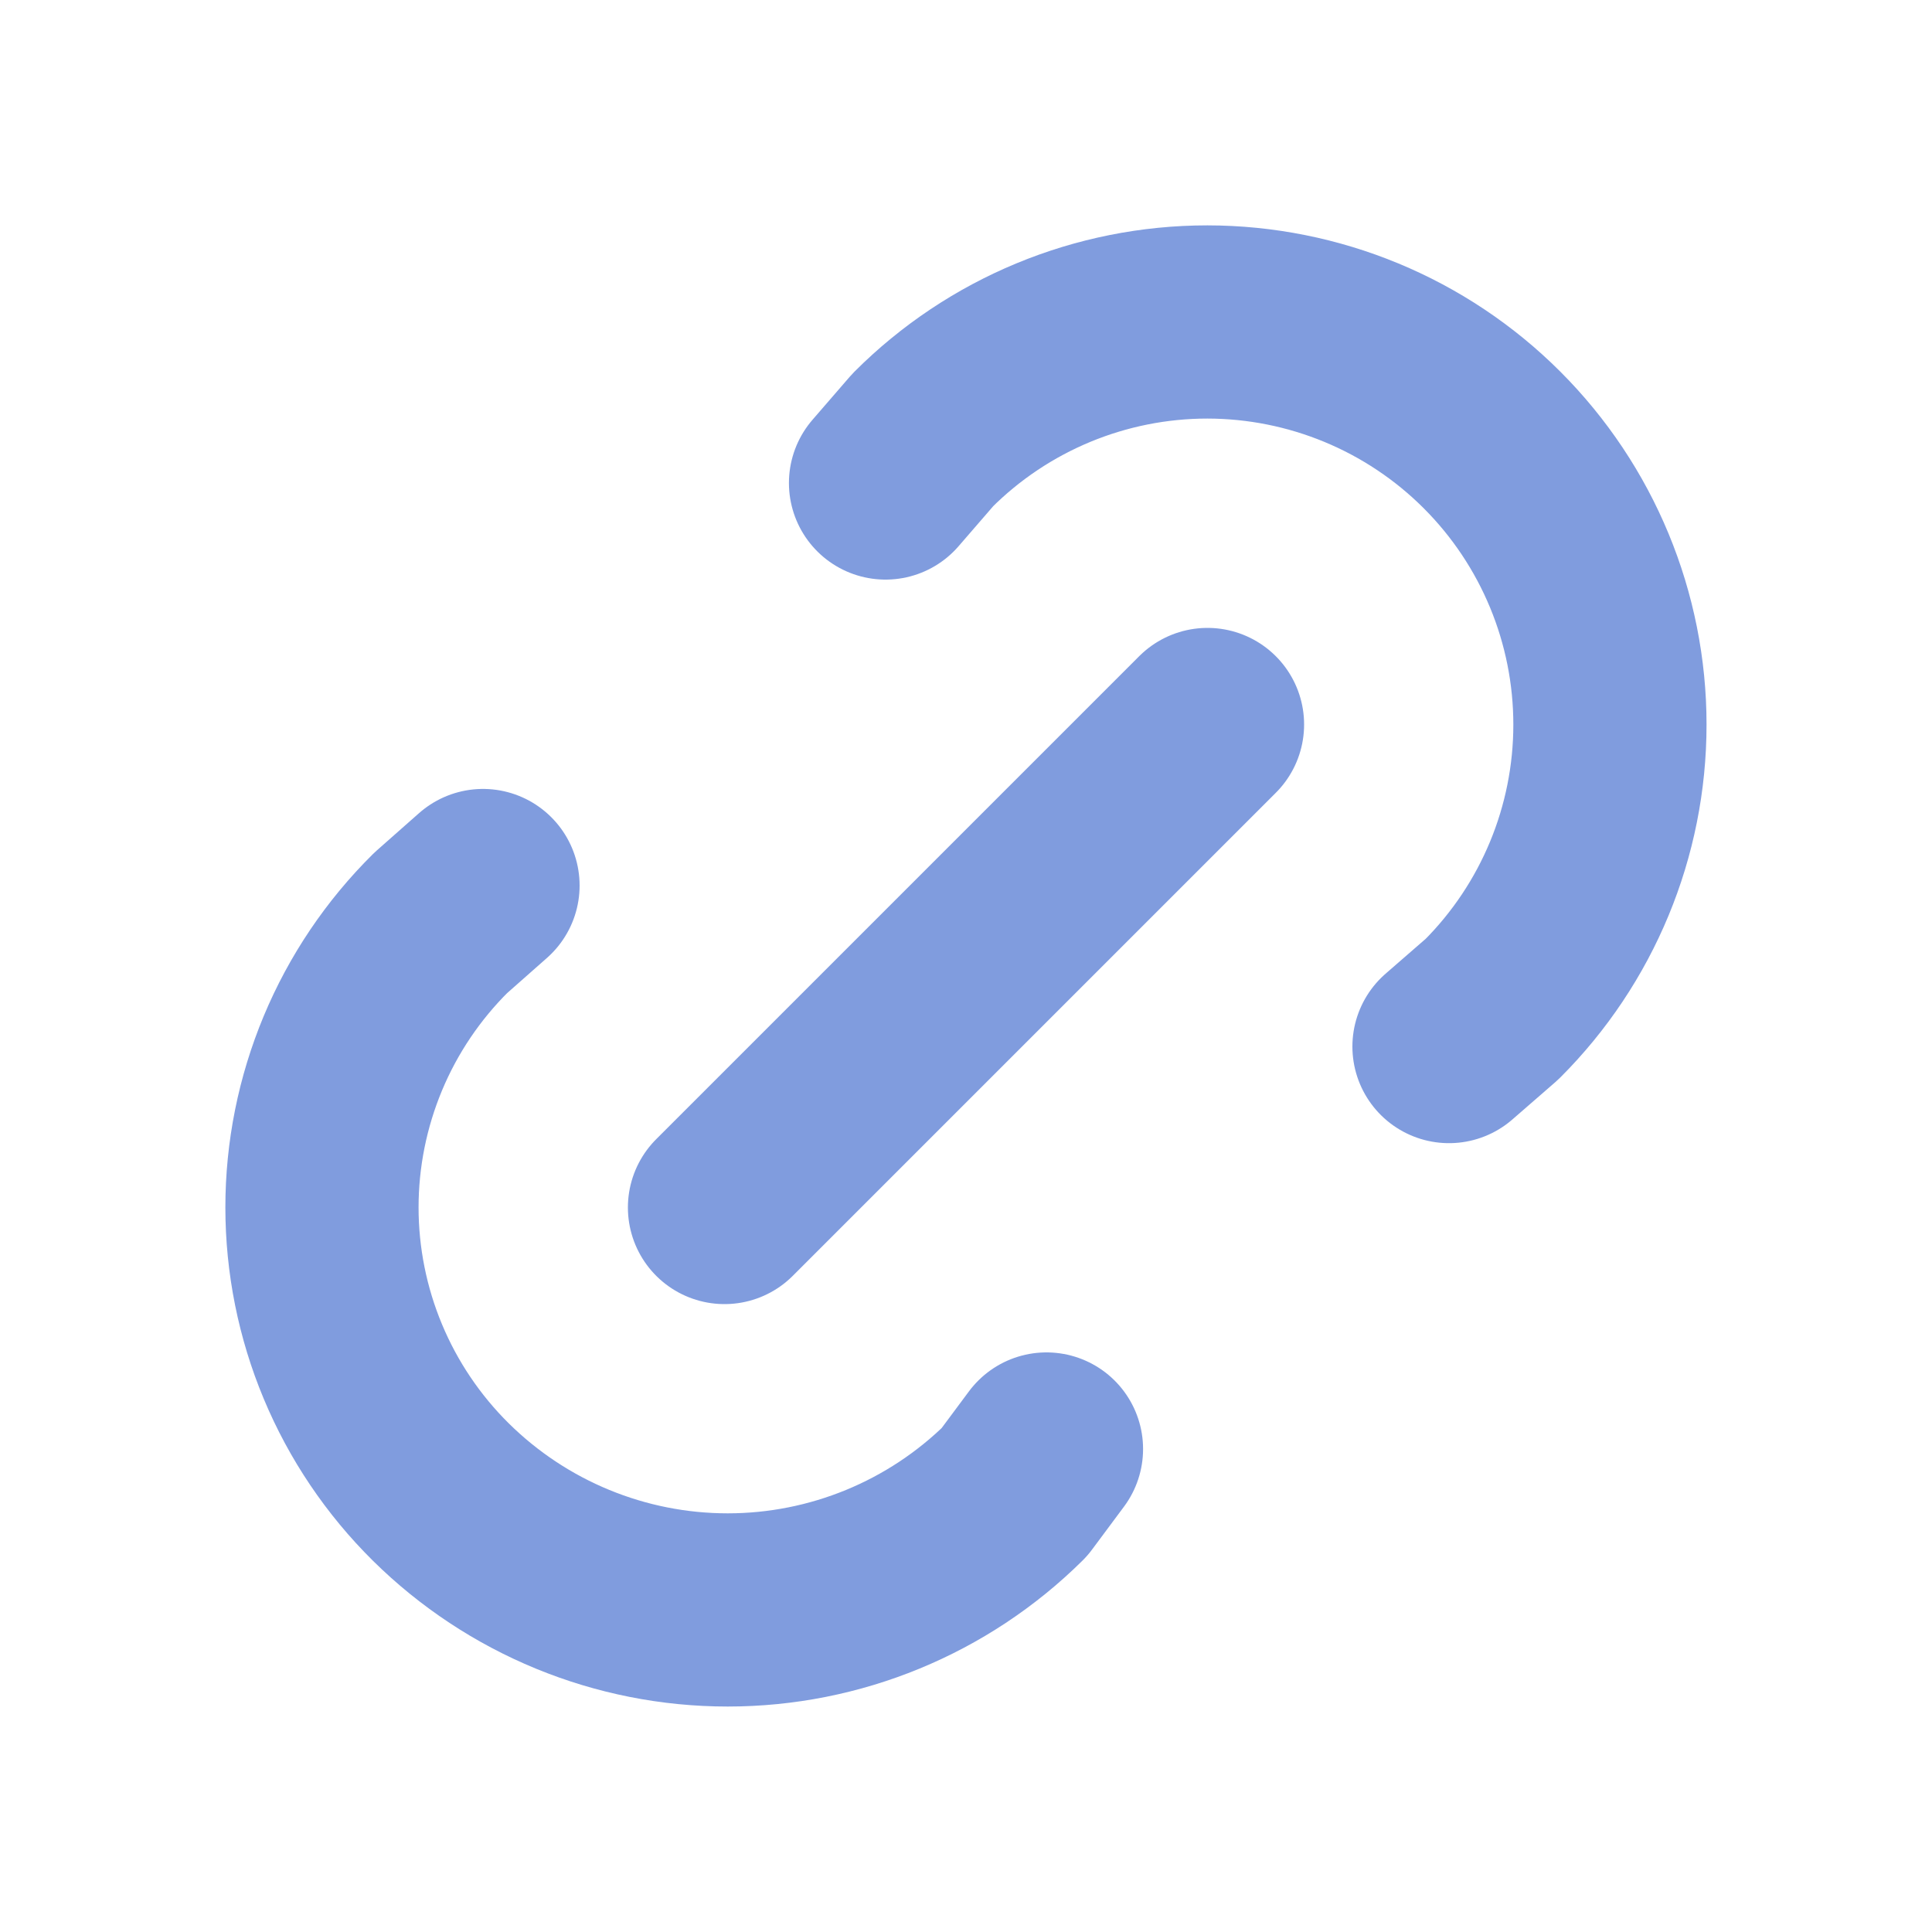
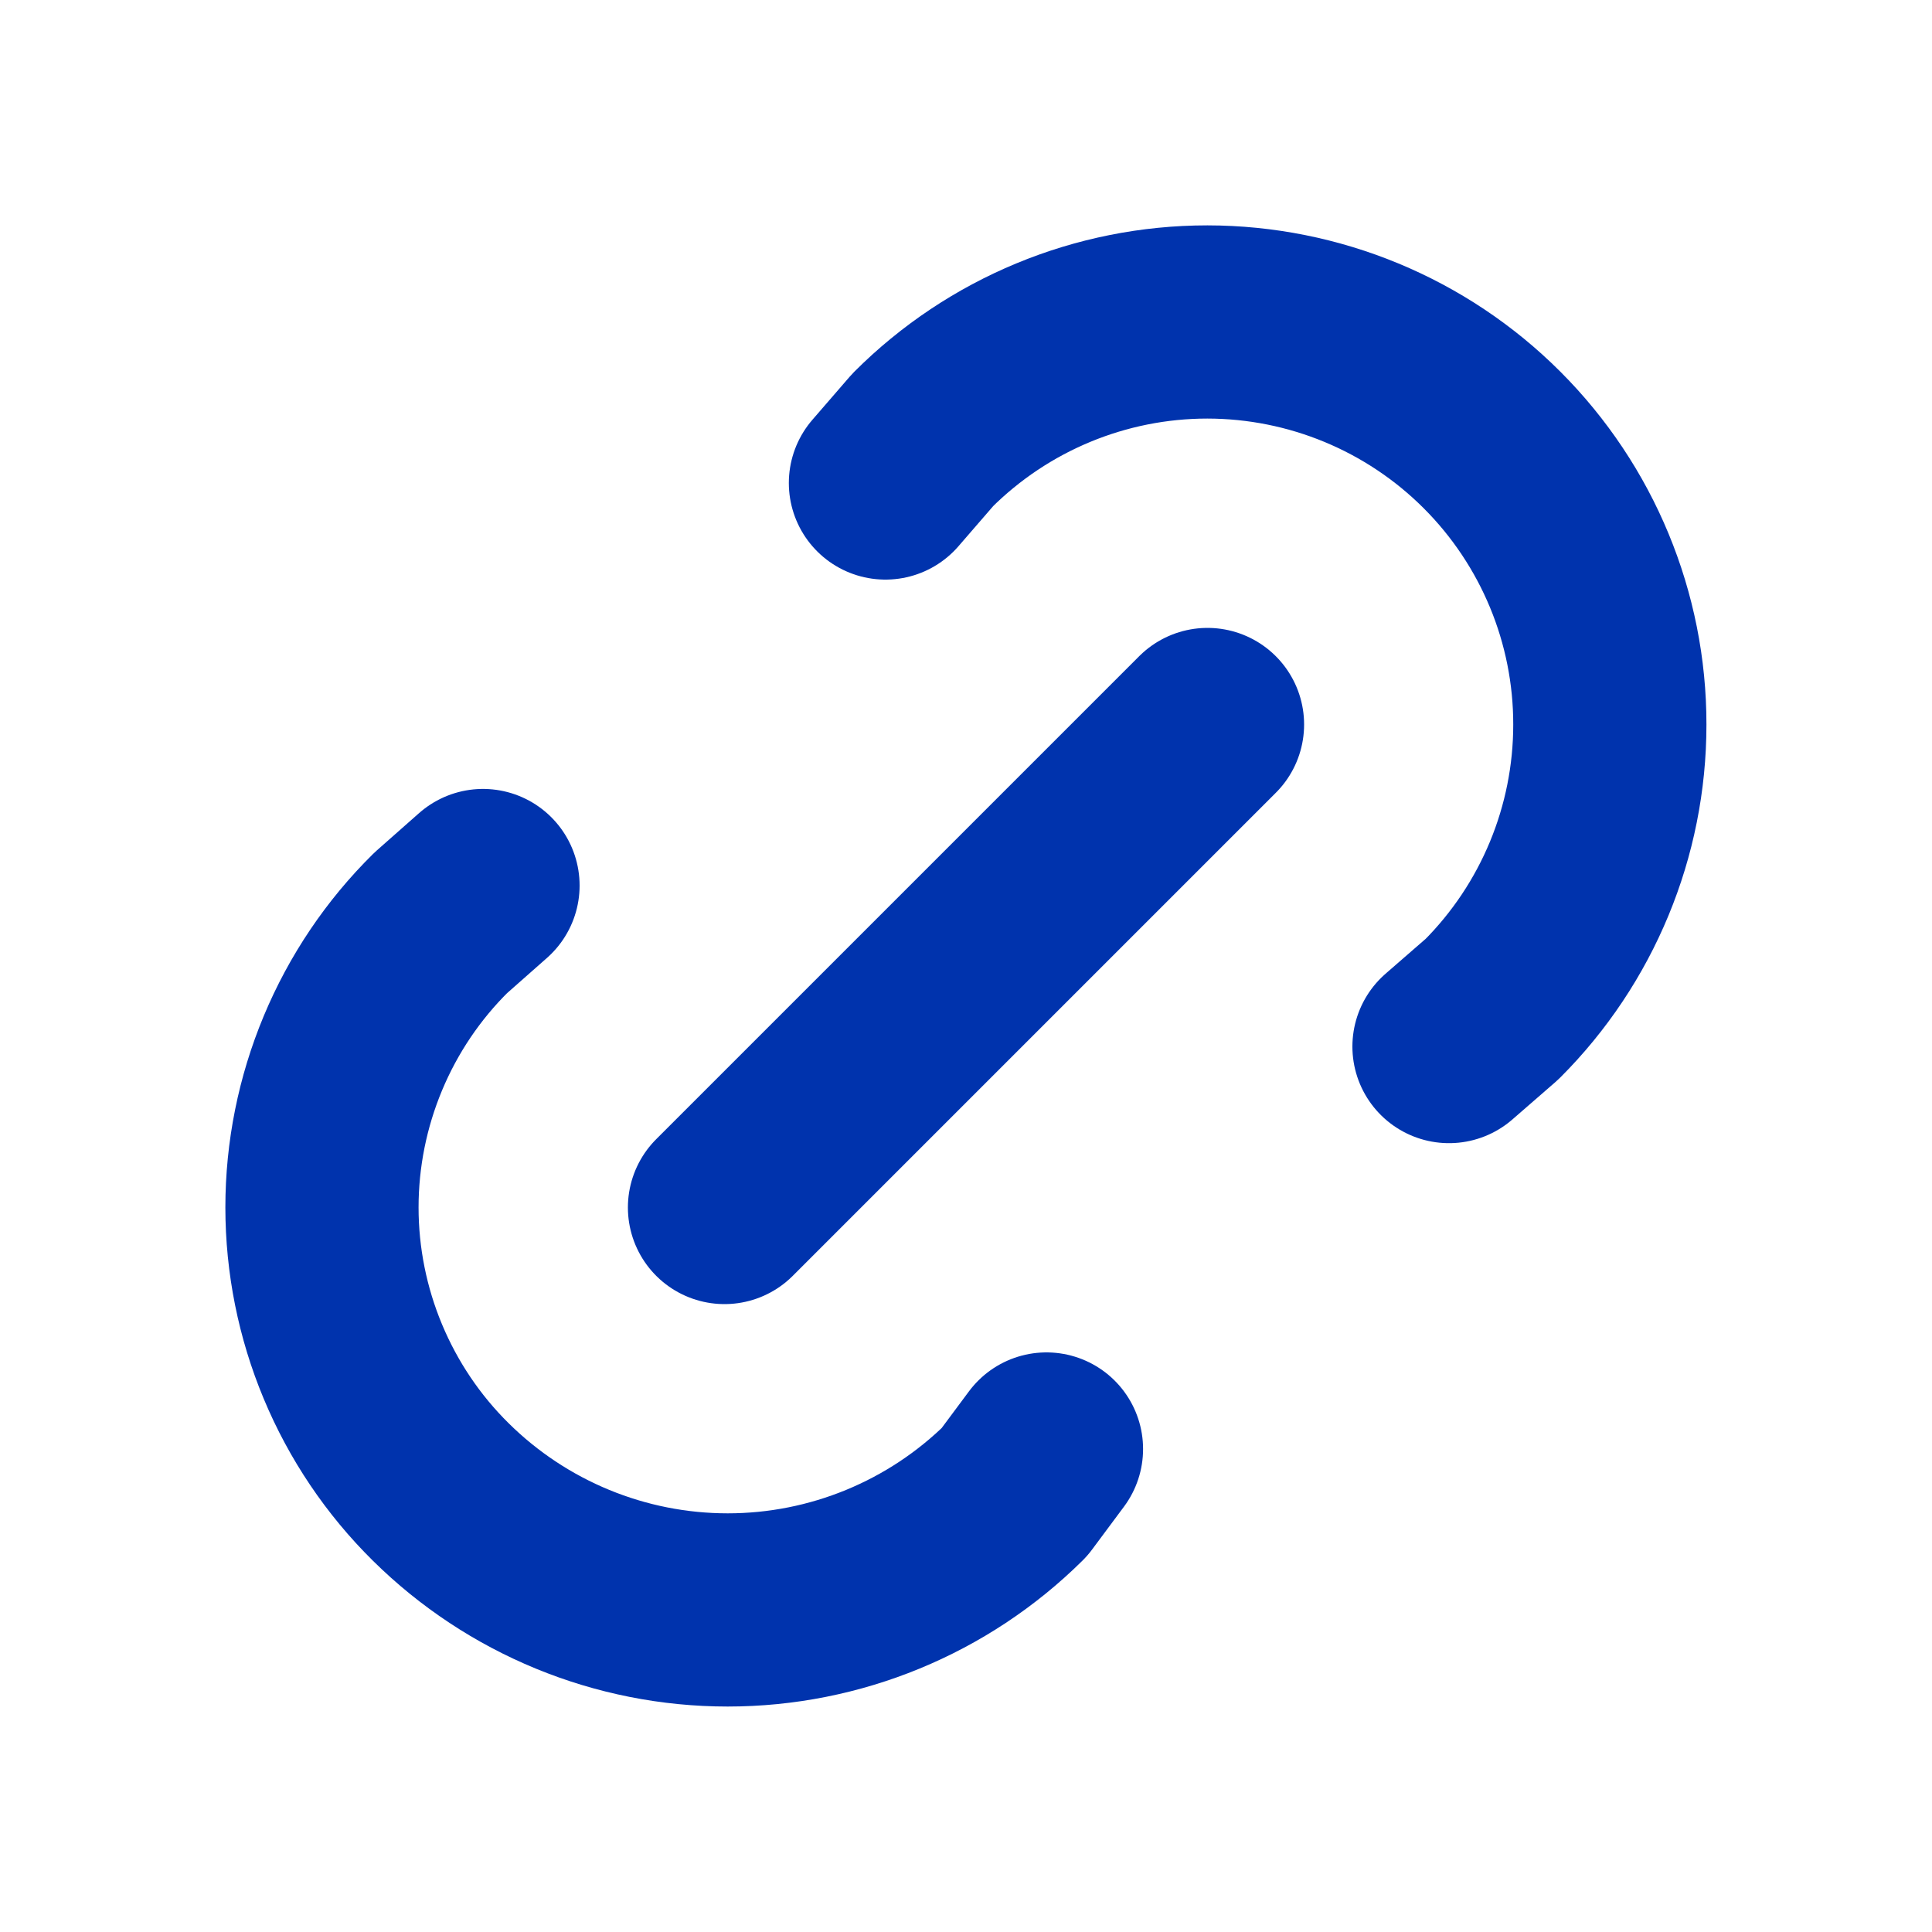
<svg xmlns="http://www.w3.org/2000/svg" width="20" height="20" viewBox="0 0 20 20" fill="none">
-   <path d="M7.5 12.5L12.5 7.5M9.167 5L9.553 4.554C10.334 3.772 11.394 3.333 12.499 3.333C13.604 3.334 14.664 3.773 15.445 4.554C16.227 5.336 16.666 6.396 16.666 7.501C16.666 8.606 16.227 9.666 15.445 10.447L15 10.834M10.833 15L10.502 15.445C9.712 16.227 8.645 16.666 7.533 16.666C6.421 16.666 5.354 16.227 4.563 15.445C4.174 15.06 3.864 14.601 3.653 14.095C3.442 13.59 3.333 13.047 3.333 12.499C3.333 11.951 3.442 11.409 3.653 10.903C3.864 10.397 4.174 9.938 4.563 9.553L5 9.167" stroke="#809CDE" stroke-width="2" stroke-linecap="round" stroke-linejoin="round" />
+   <path d="M7.5 12.5L12.5 7.5M9.166 5L9.552 4.554C10.334 3.772 11.394 3.333 12.499 3.333C13.604 3.334 14.664 3.773 15.445 4.554C16.227 5.336 16.666 6.396 16.665 7.501C16.665 8.606 16.226 9.666 15.445 10.447L15 10.834M10.833 15L10.502 15.445C9.712 16.227 8.645 16.666 7.533 16.666C6.421 16.666 5.354 16.227 4.563 15.445C4.173 15.06 3.864 14.601 3.653 14.095C3.442 13.59 3.333 13.047 3.333 12.499C3.333 11.951 3.442 11.409 3.653 10.903C3.864 10.397 4.173 9.938 4.563 9.553L5 9.167" stroke="#0033AD" stroke-width="2" stroke-linecap="round" stroke-linejoin="round" />
</svg>
